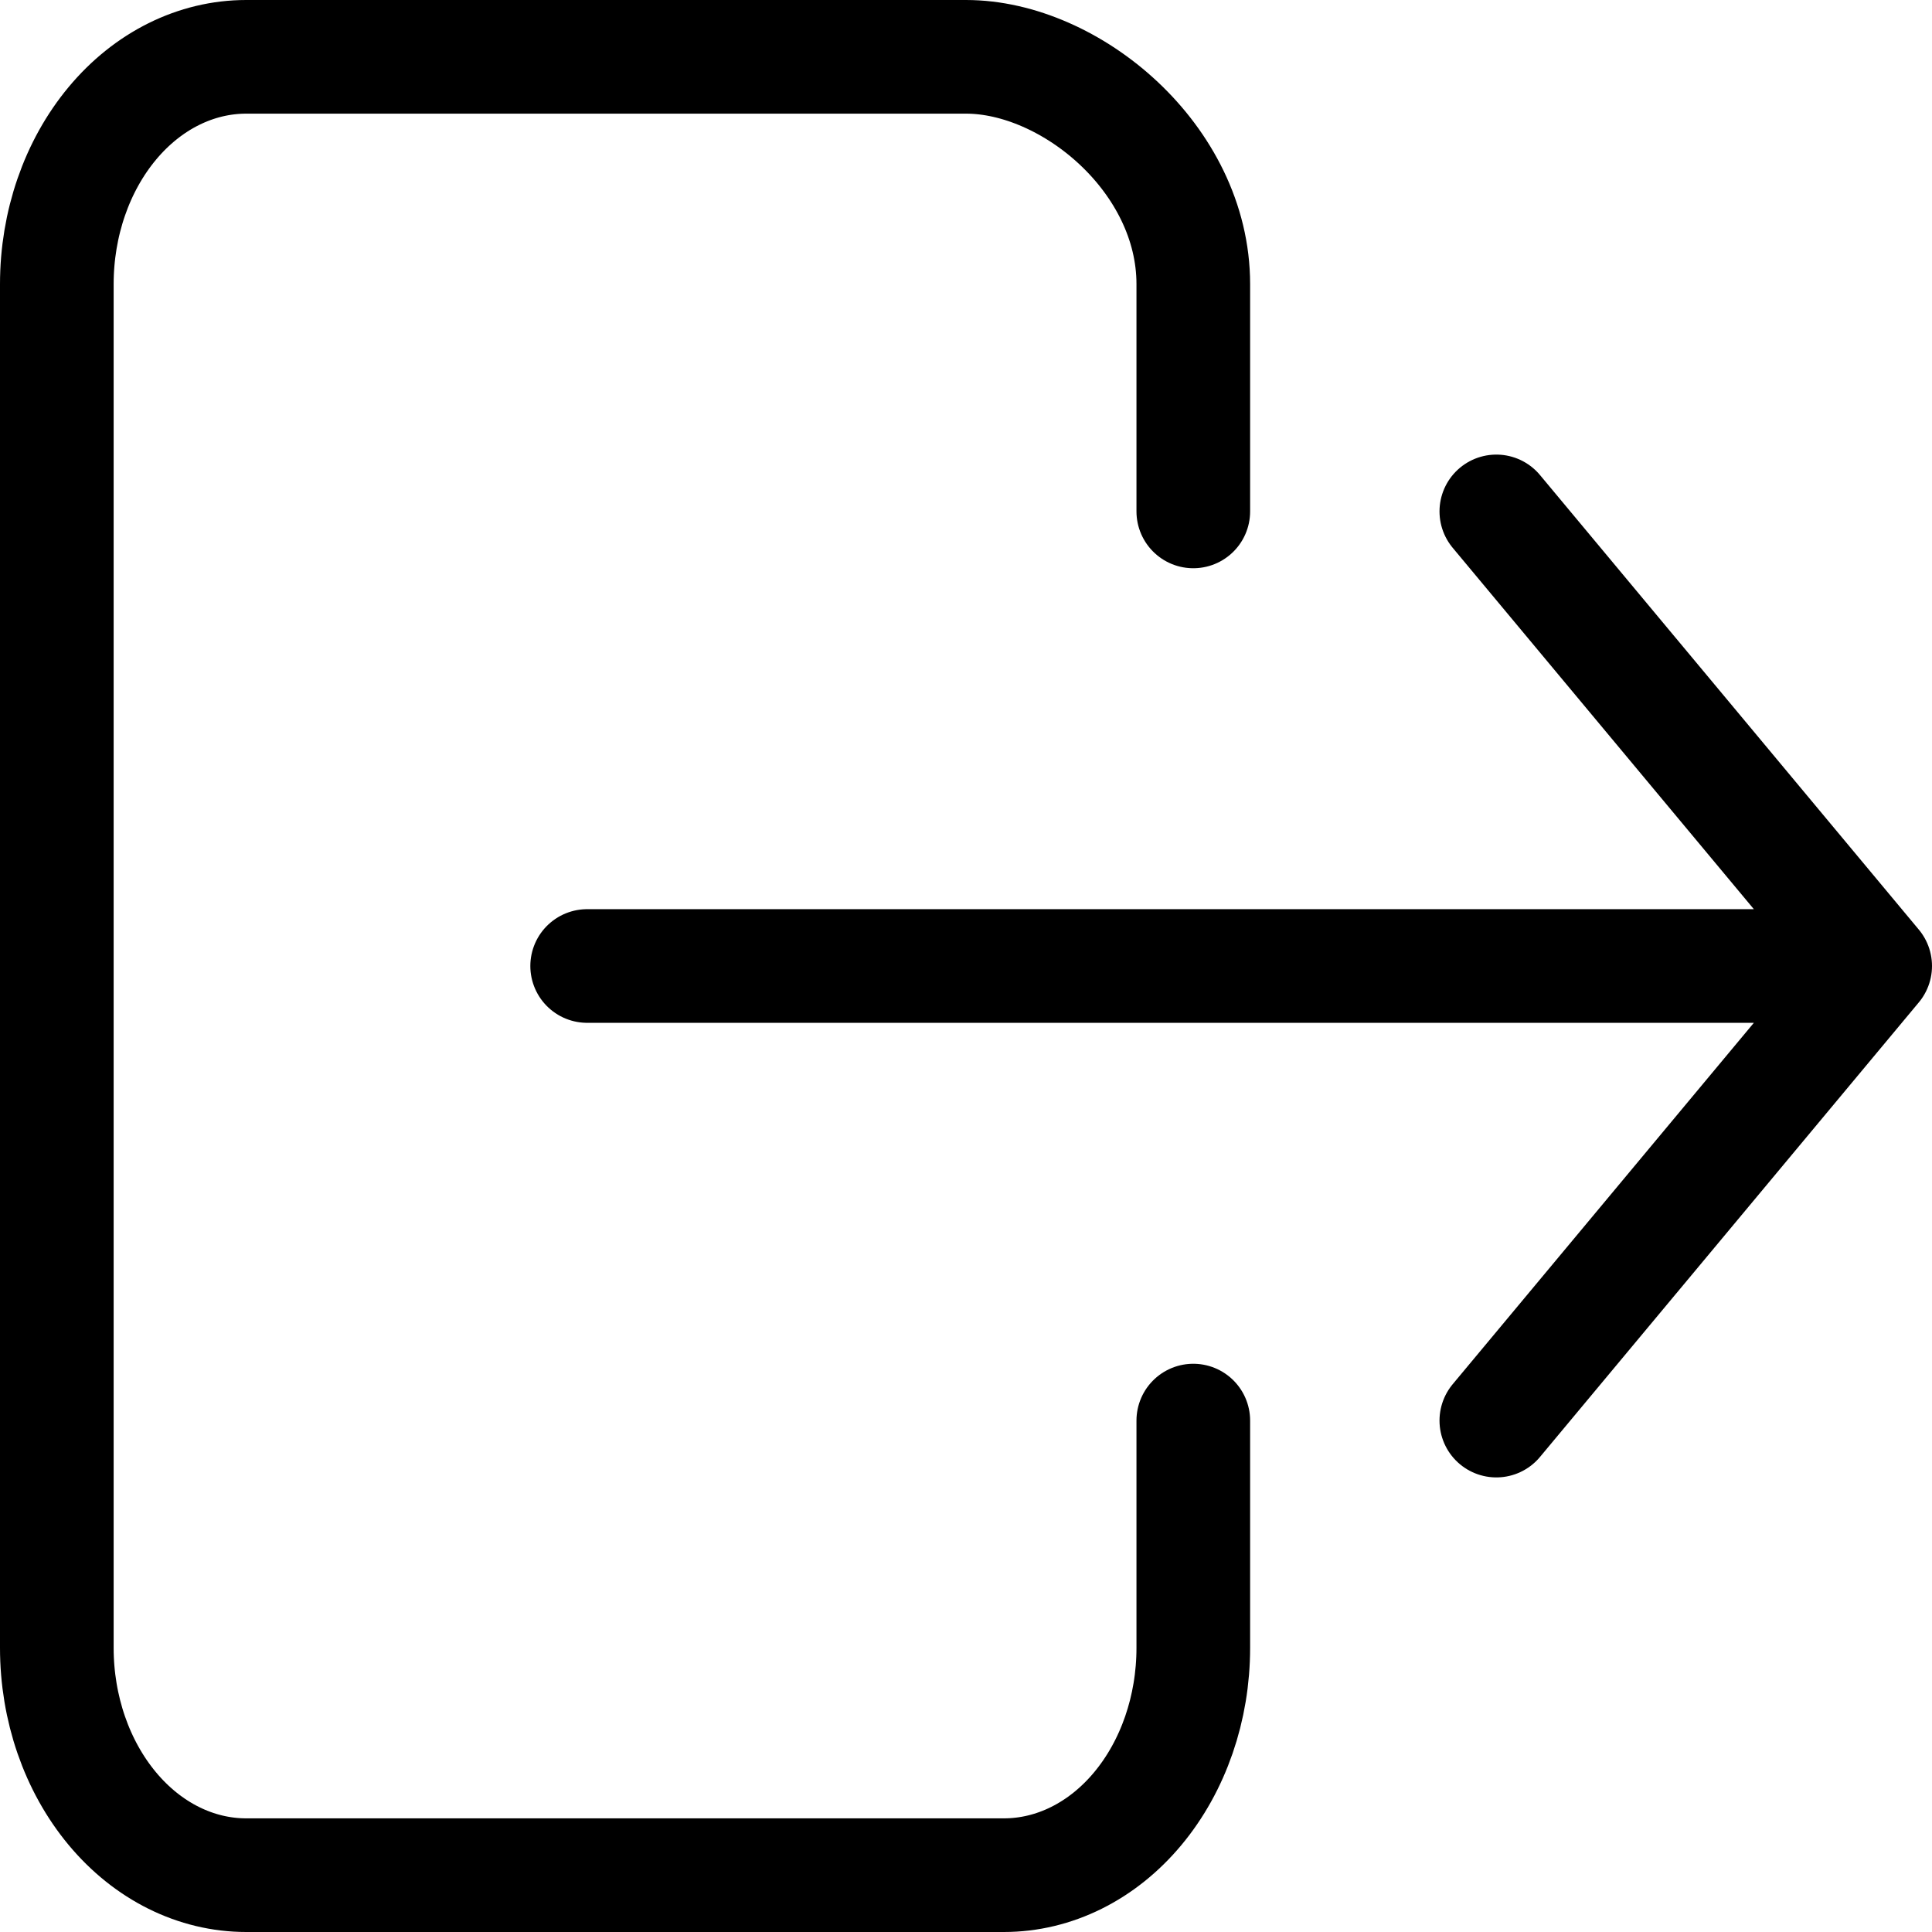
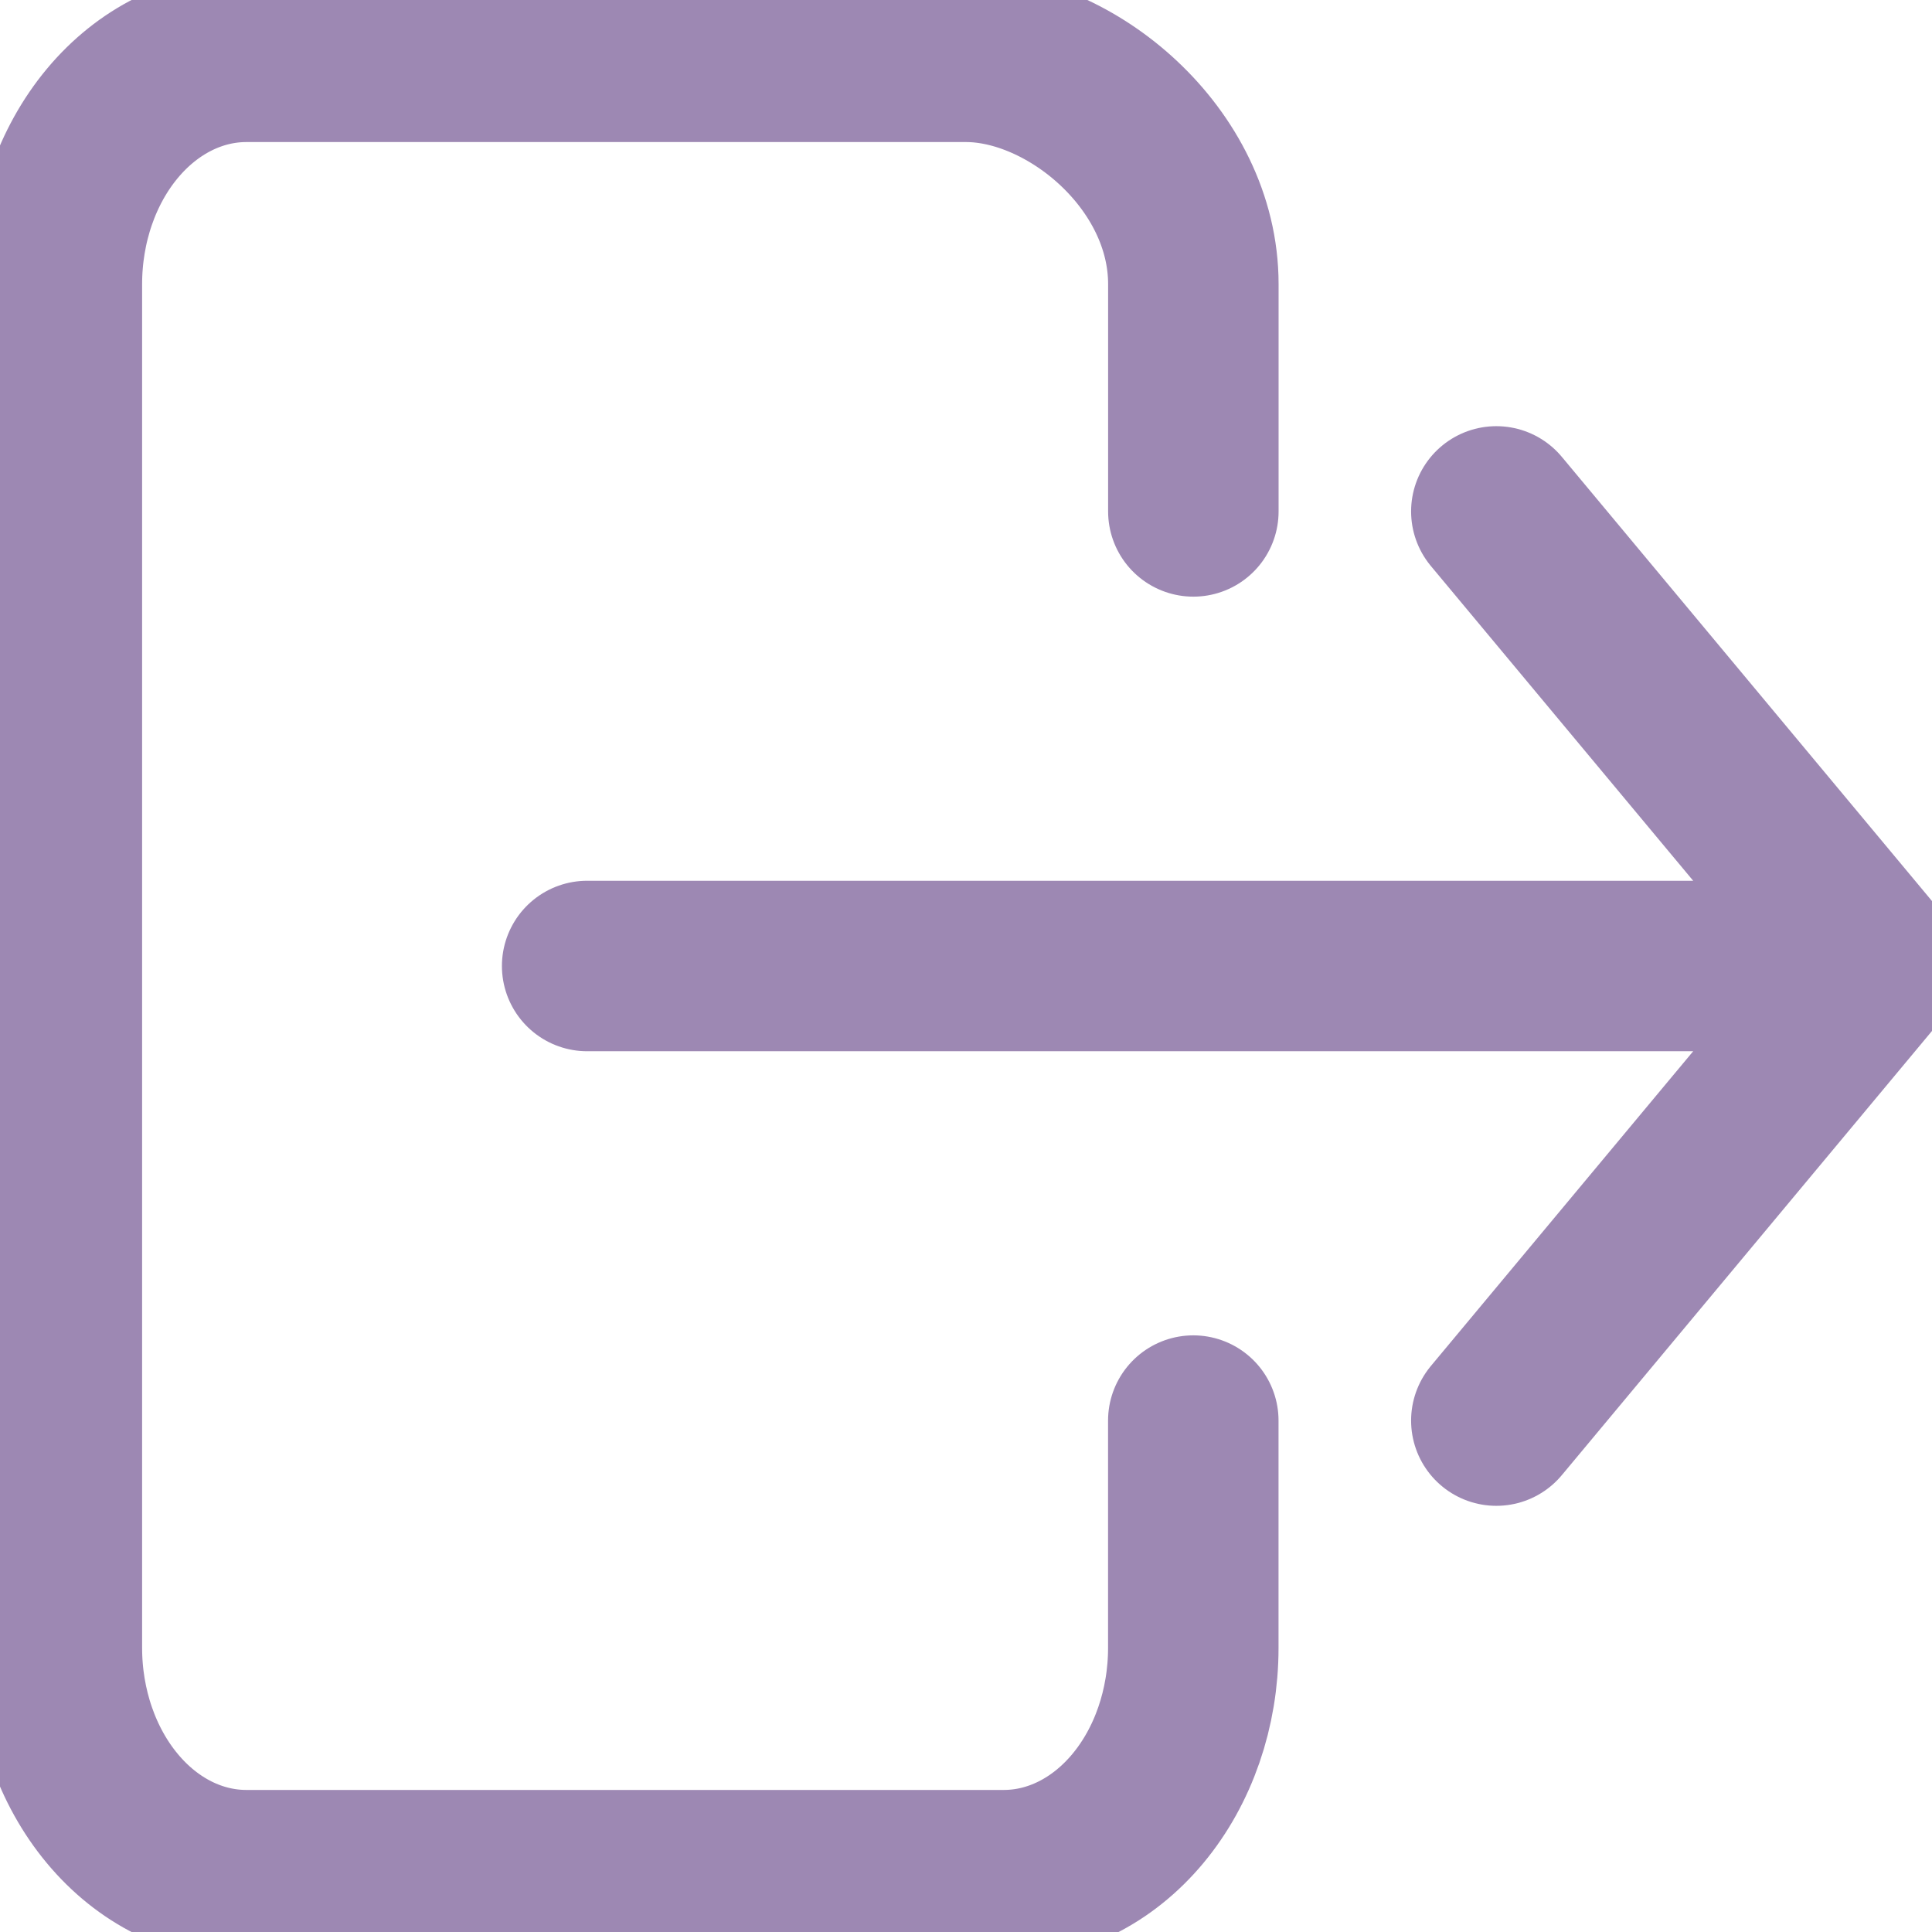
- <svg xmlns="http://www.w3.org/2000/svg" width="34" height="34" viewBox="0 0 34 34" fill="none">
-   <path d="M21 25V29C21 30.061 20.649 31.078 20.024 31.828C19.399 32.579 18.551 33 17.667 33H4.333C3.449 33 2.601 32.579 1.976 31.828C1.351 31.078 1 30.061 1 29V5C1 3.939 1.351 2.922 1.976 2.172C2.601 1.421 3.449 1 4.333 1H17C18.841 1 21 2.791 21 5V9M26.333 25L33 17L26.333 9M10.333 17H31.667" stroke="black" stroke-width="2" stroke-linecap="round" stroke-linejoin="round" />
+ <svg xmlns="http://www.w3.org/2000/svg" version="1.1" width="26" height="26" viewBox="0,0,256,256">
+   <g fill="none" fill-rule="nonzero" stroke="#9d88b3" stroke-width="3" stroke-linecap="round" stroke-linejoin="round" stroke-miterlimit="10" stroke-dasharray="" stroke-dashoffset="0" font-family="none" font-weight="none" font-size="none" text-anchor="none" style="mix-blend-mode: normal">
+     <g transform="scale(7.52941,7.52941)">
+       <path d="M21,25v4c0,1.061 -0.351,2.078 -0.976,2.828c-0.625,0.75 -1.473,1.172 -2.357,1.172h-13.333c-0.884,0 -1.732,-0.421 -2.357,-1.172c-0.625,-0.75 -0.976,-1.768 -0.976,-2.828v-24c0,-1.061 0.351,-2.078 0.976,-2.828c0.625,-0.75 1.473,-1.172 2.357,-1.172h12.667c1.841,0 4,1.791 4,4v4M26.333,25l6.667,-8l-6.667,-8M10.333,17h21.333" />
+     </g>
+   </g>
</svg>
